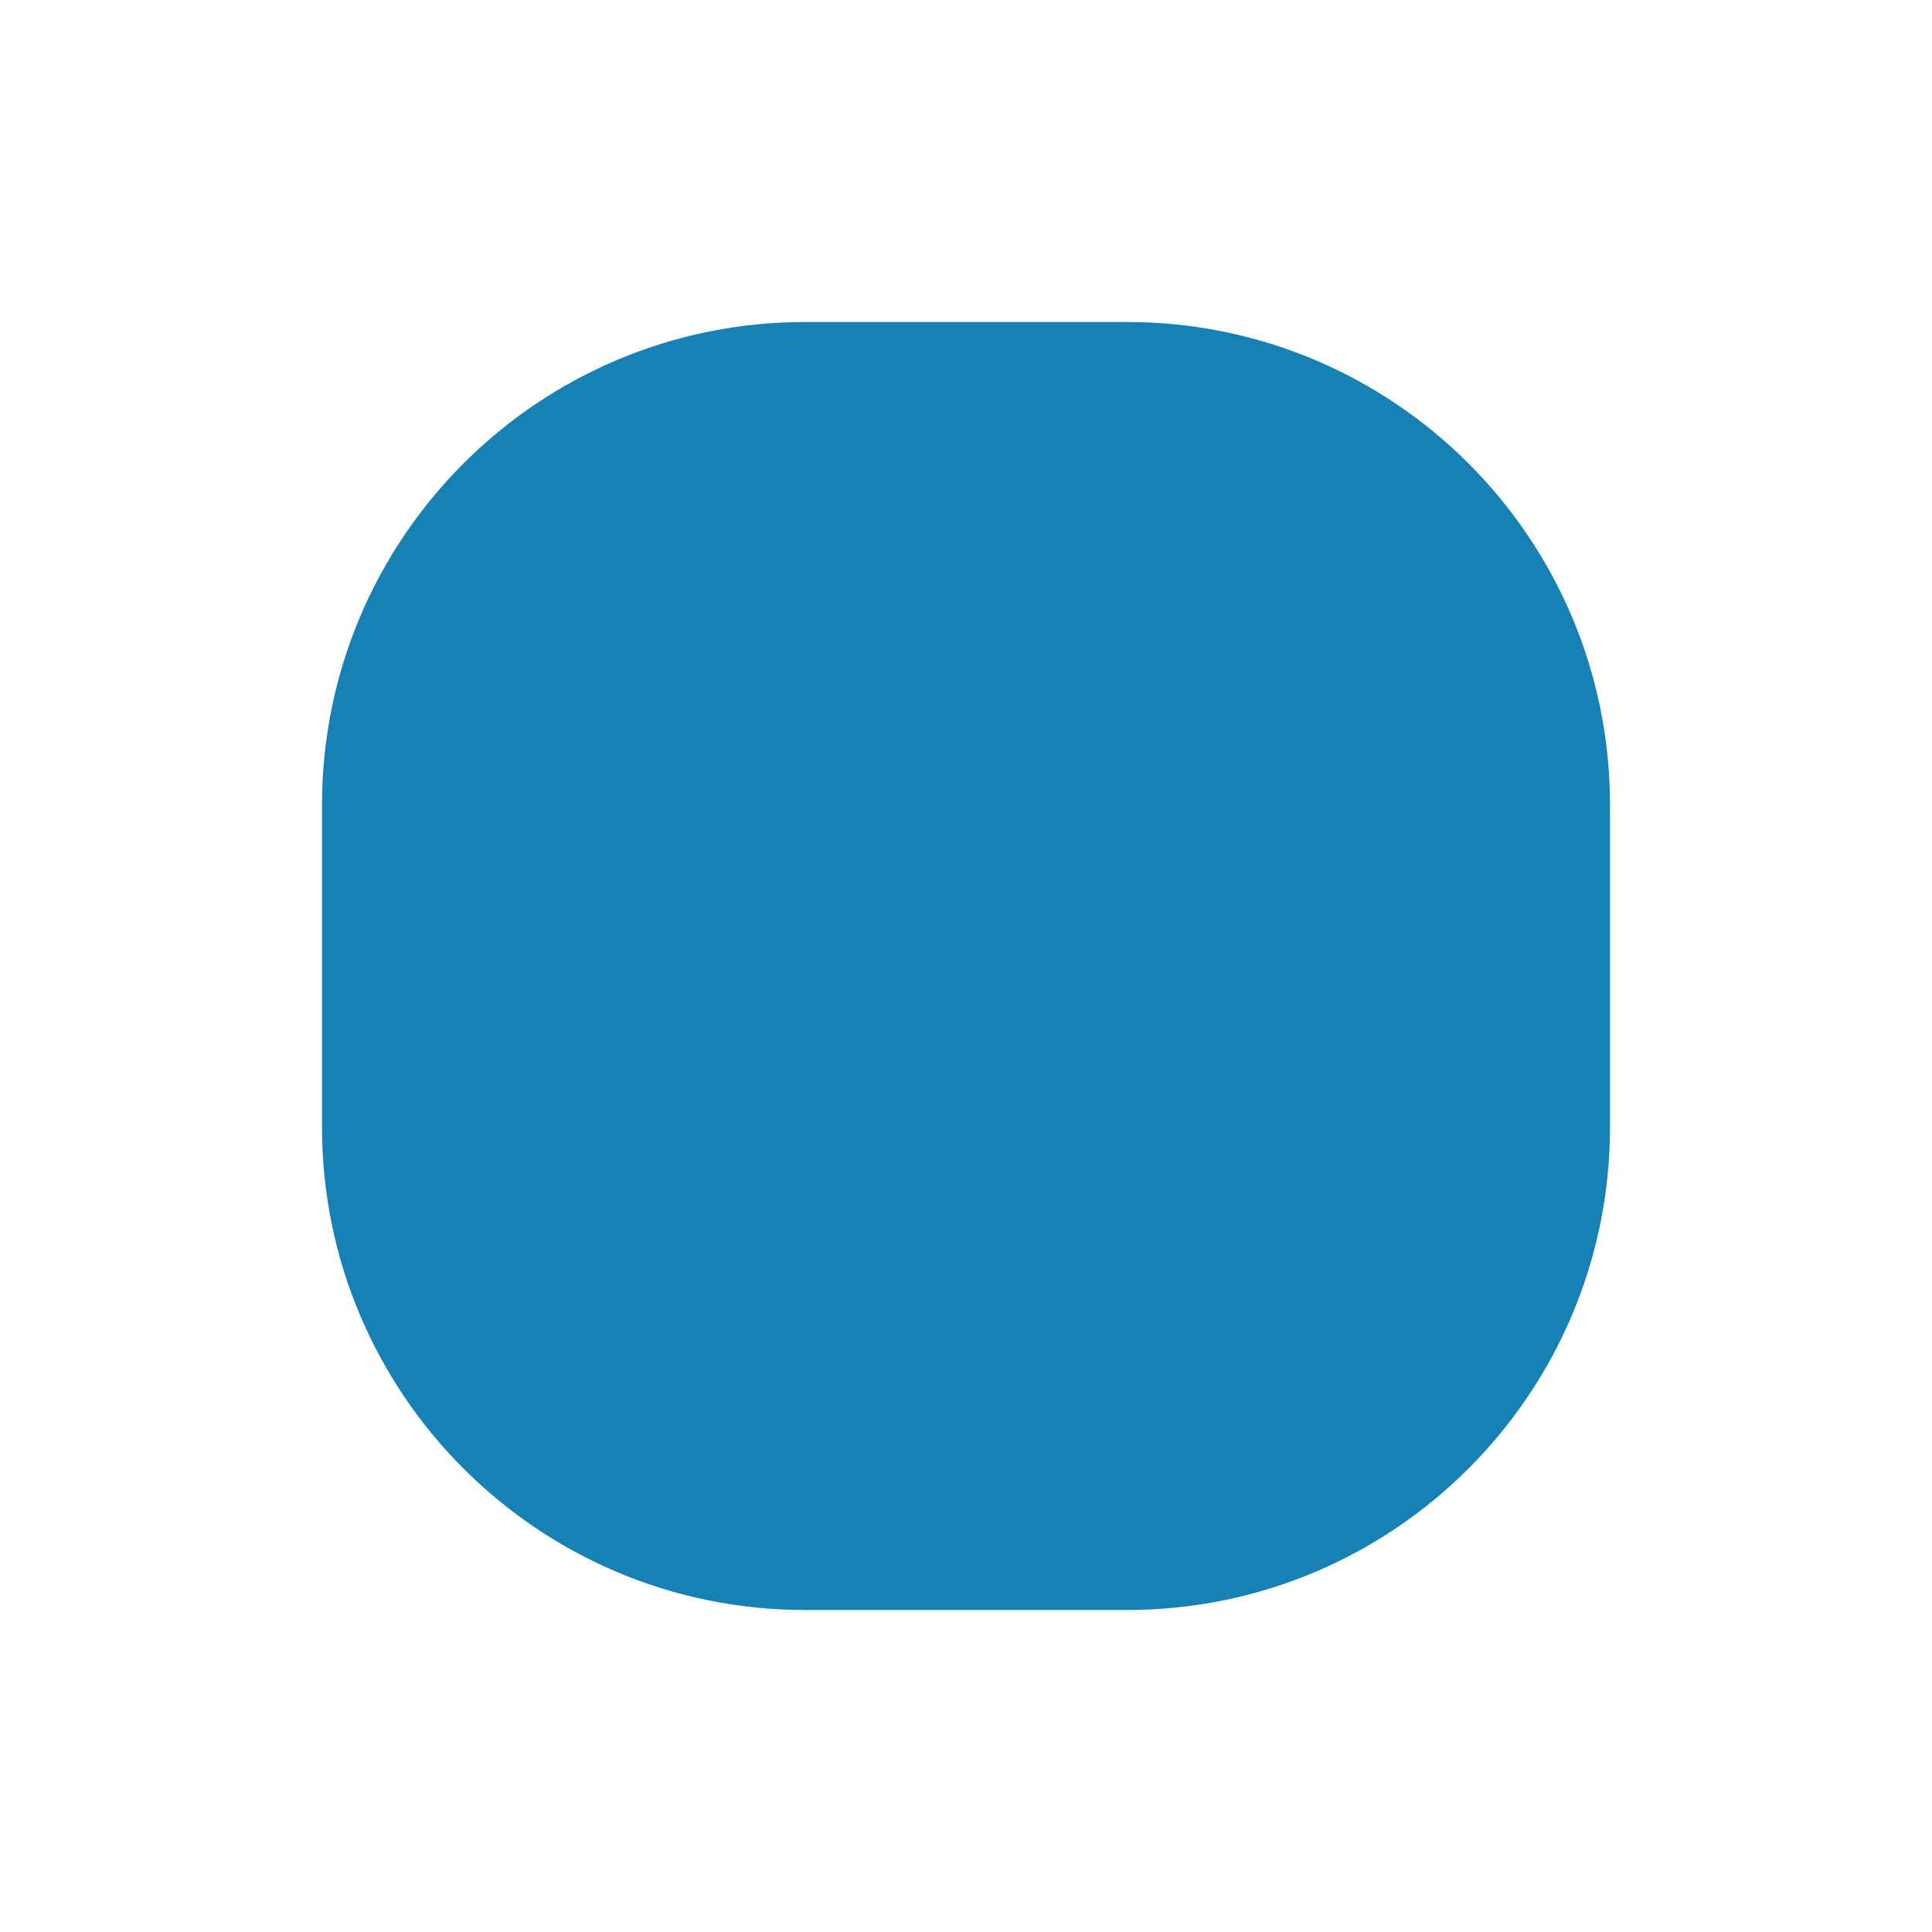
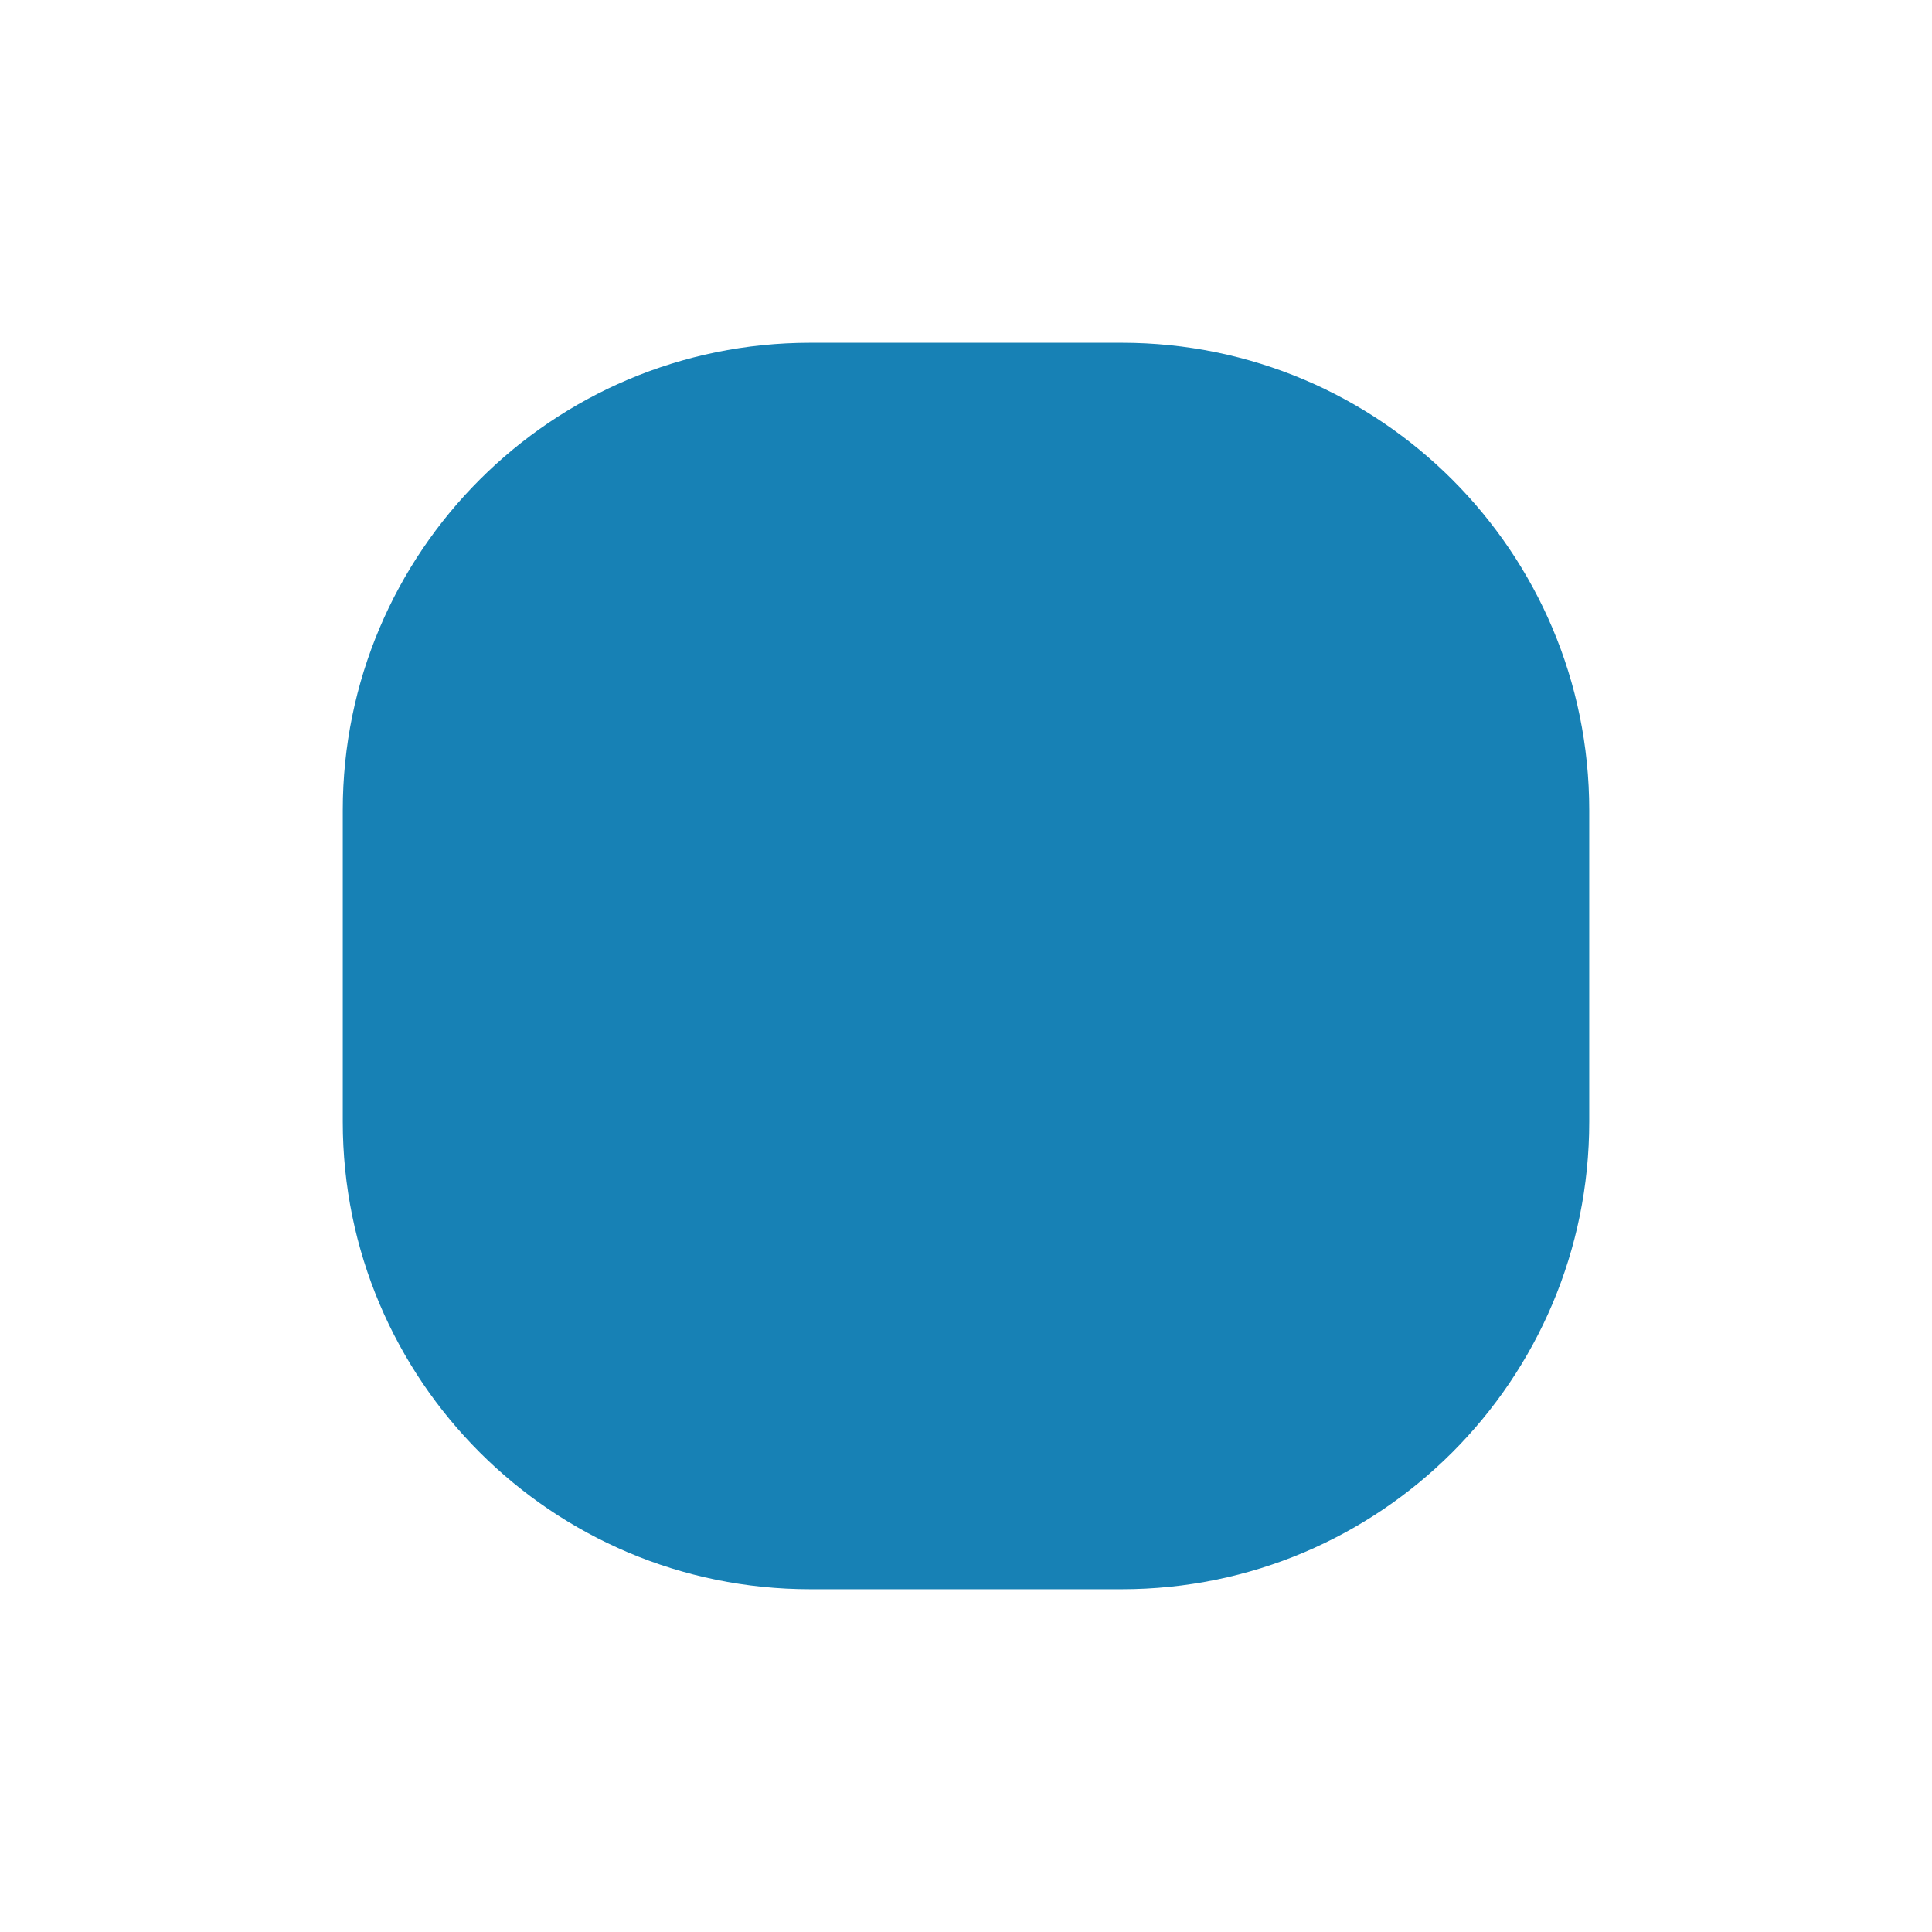
- <svg xmlns="http://www.w3.org/2000/svg" width="30" height="30" version="1.1" id="svg6" viewBox="0 0 60 60">
+ <svg xmlns="http://www.w3.org/2000/svg" width="31" height="31" version="1.1" id="svg6" viewBox="0 0 31 31">
  <defs id="defs10">
    </defs>
-   <path id="svg_1" width="40" height="40" x="10" y="10" fill="#015ad7" stroke="#000000" stroke-width="0" rx="0" d="m 25,10 h 10 a 15,15 45 0 1 15,15 v 10 a 15,15 135 0 1 -15,15 h -10 a 15,15 45 0 1 -15,-15 v -10 a 15,15 135 0 1 15,-15 z" style="fill:#1781b5;fill-opacity:1" />
+   <path id="svg_1" width="40" height="40" x="10" y="10" fill="#1781B5" stroke="#000000" stroke-width="0" rx="0" d="m 25,10 h 10 a 15,15 45 0 1 15,15 v 10 a 15,15 135 0 1 -15,15 h -10 a 15,15 45 0 1 -15,-15 v -10 a 15,15 135 0 1 15,-15 z" style="fill:#1781B5;fill-opacity:1" transform="matrix(0.5,0,0,0.5,0.4999995,0.4999995)" />
</svg>
